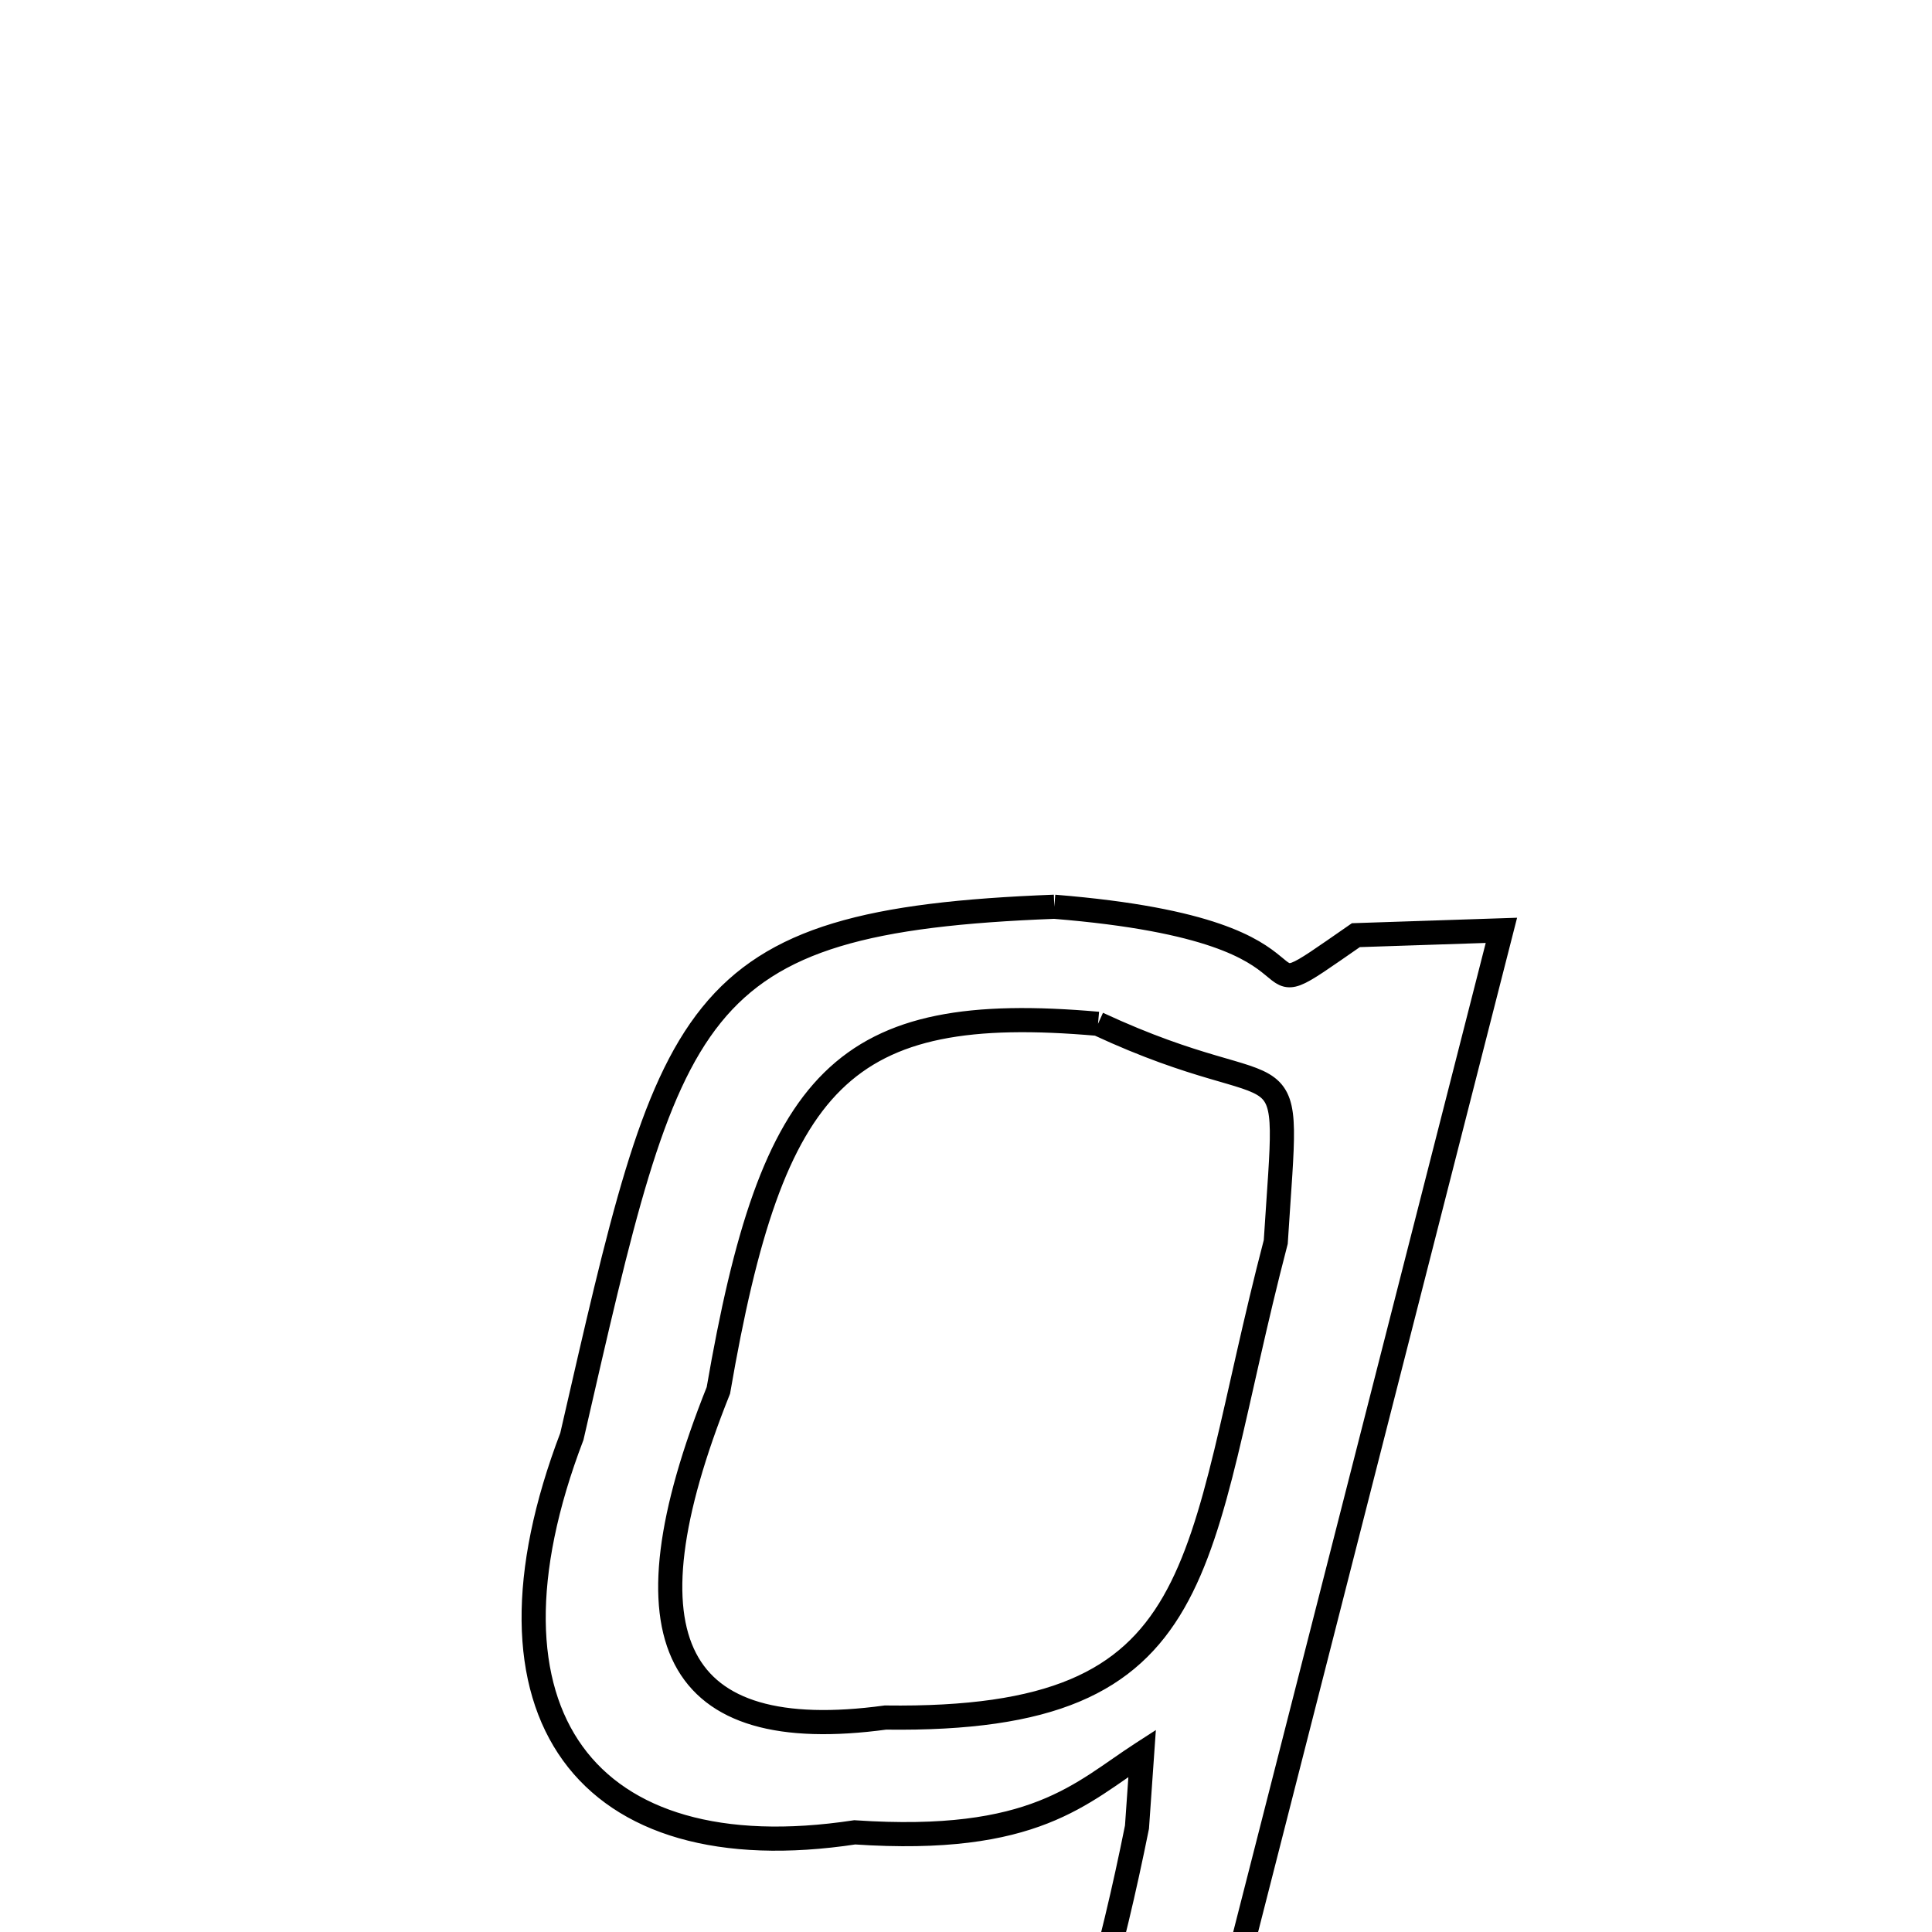
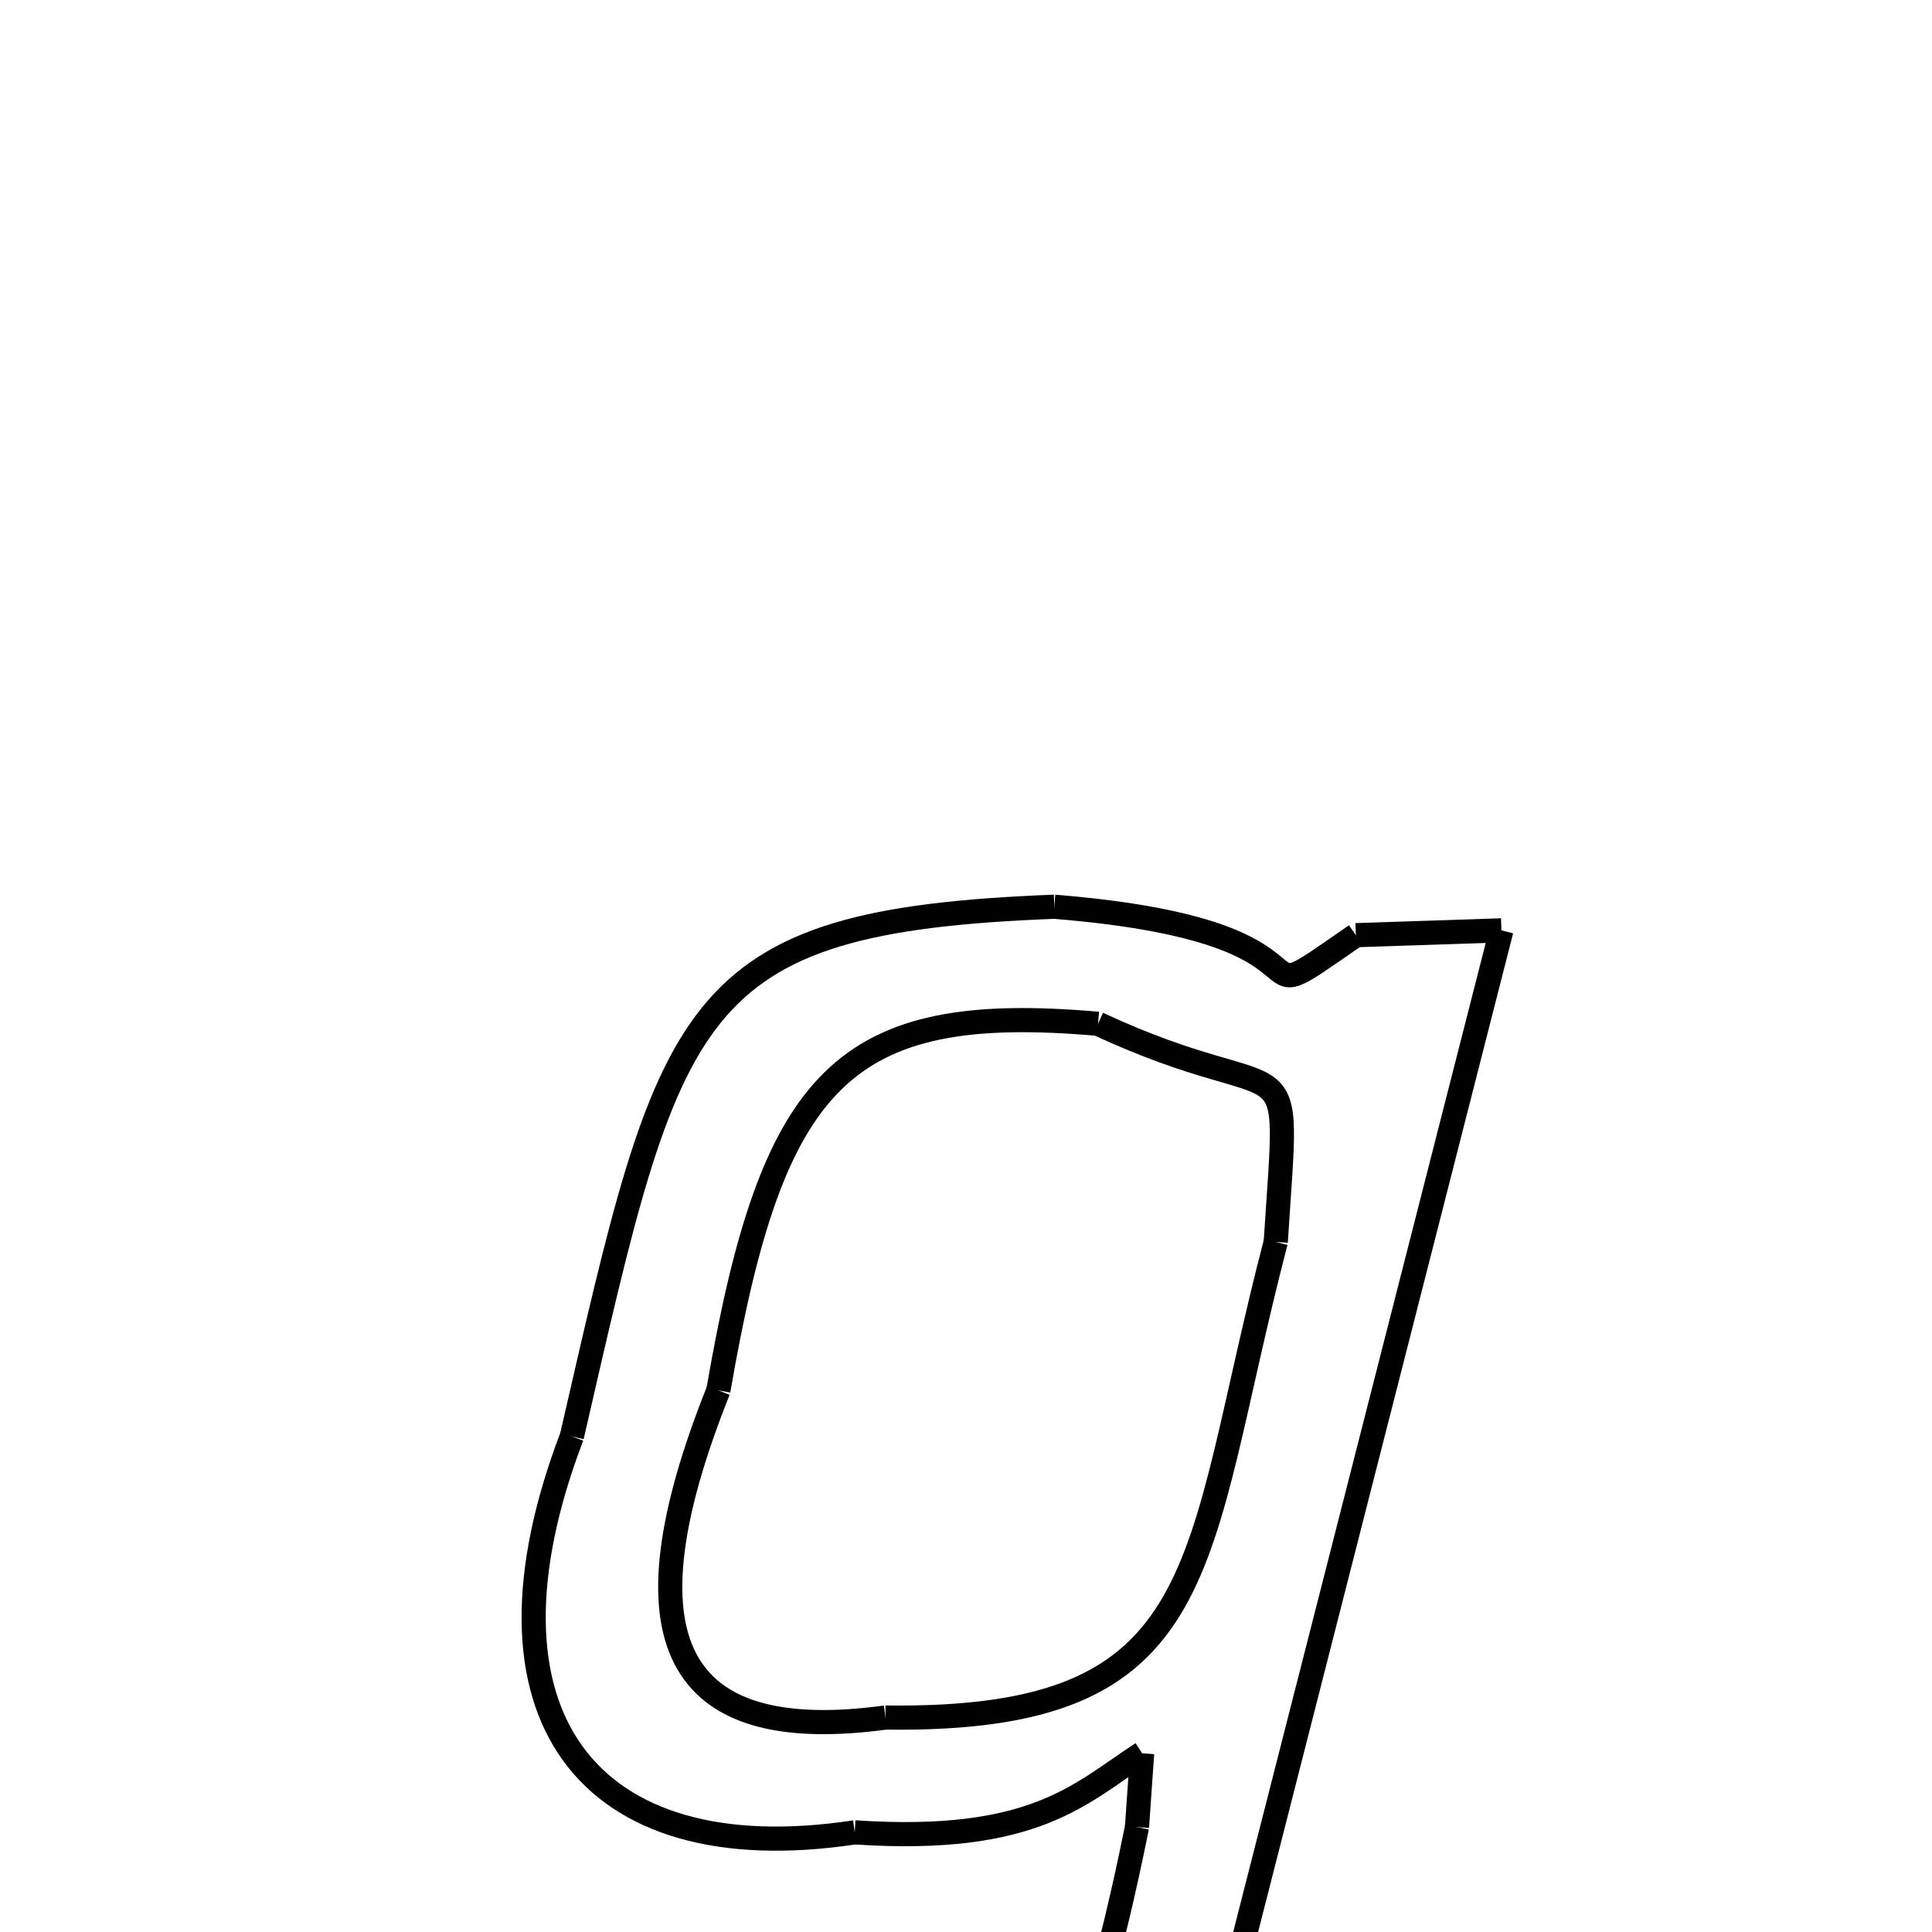
<svg xmlns="http://www.w3.org/2000/svg" width="50px" height="50px" viewBox="0 0 24 24">
  <style type="text/css">
- .path {
- 		stroke-dasharray: 100;
- 		animation: dash 30s linear infinite;
- }
- @keyframes dash {
- 	to {
- 		stroke-dashoffset: 1000;
+ .pen {
+ 	stroke-dashoffset: 0;
+ 	animation-duration: 5s;
+ 	animation-iteration-count: 1000;
+ 	animation-timing-function: ease;
+ }
+ .path00 {
+ 		stroke-dasharray: 8;
+ 		animation-name: dash00 
+ }
+ @keyframes dash00 {
+ 	0% {
+ 		stroke-dashoffset: 8;
+ 	}
+ 	4% {
+ 		stroke-dashoffset: 0;
+ 	}
+ }
+ .path01 {
+ 		stroke-dasharray: 3;
+ 		animation-name: dash01 
+ }
+ @keyframes dash01 {
+ 	0%, 4% {
+ 		stroke-dashoffset: 3;
+ 	}
+ 	5% {
+ 		stroke-dashoffset: 0;
+ 	}
+ }
+ .path02 {
+ 		stroke-dasharray: 27;
+ 		animation-name: dash02 
+ }
+ @keyframes dash02 {
+ 	0%, 5% {
+ 		stroke-dashoffset: 27;
+ 	}
+ 	19% {
+ 		stroke-dashoffset: 0;
+ 	}
+ }
+ .path03 {
+ 		stroke-dasharray: 17;
+ 		animation-name: dash03 
+ }
+ @keyframes dash03 {
+ 	0%, 19% {
+ 		stroke-dashoffset: 17;
+ 	}
+ 	29% {
+ 		stroke-dashoffset: 0;
+ 	}
+ }
+ .path04 {
+ 		stroke-dasharray: 10;
+ 		animation-name: dash04 
+ }
+ @keyframes dash04 {
+ 	0%, 29% {
+ 		stroke-dashoffset: 10;
+ 	}
+ 	34% {
+ 		stroke-dashoffset: 0;
+ 	}
+ }
+ .path05 {
+ 		stroke-dasharray: 4;
+ 		animation-name: dash05 
+ }
+ @keyframes dash05 {
+ 	0%, 34% {
+ 		stroke-dashoffset: 4;
+ 	}
+ 	36% {
+ 		stroke-dashoffset: 0;
+ 	}
+ }
+ .path06 {
+ 		stroke-dasharray: 5;
+ 		animation-name: dash06 
+ }
+ @keyframes dash06 {
+ 	0%, 36% {
+ 		stroke-dashoffset: 5;
+ 	}
+ 	38% {
+ 		stroke-dashoffset: 0;
+ 	}
+ }
+ .path07 {
+ 		stroke-dasharray: 6;
+ 		animation-name: dash07 
+ }
+ @keyframes dash07 {
+ 	0%, 38% {
+ 		stroke-dashoffset: 6;
+ 	}
+ 	42% {
+ 		stroke-dashoffset: 0;
+ 	}
+ }
+ .path08 {
+ 		stroke-dasharray: 14;
+ 		animation-name: dash08 
+ }
+ @keyframes dash08 {
+ 	0%, 42% {
+ 		stroke-dashoffset: 14;
+ 	}
+ 	49% {
+ 		stroke-dashoffset: 0;
+ 	}
+ }
+ .path09 {
+ 		stroke-dasharray: 1;
+ 		animation-name: dash09 
+ }
+ @keyframes dash09 {
+ 	0%, 49% {
+ 		stroke-dashoffset: 1;
+ 	}
+ 	50% {
+ 		stroke-dashoffset: 0;
+ 	}
+ }
+ .path10 {
+ 		stroke-dasharray: 7;
+ 		animation-name: dash10 
+ }
+ @keyframes dash10 {
+ 	0%, 50% {
+ 		stroke-dashoffset: 7;
+ 	}
+ 	54% {
+ 		stroke-dashoffset: 0;
+ 	}
+ }
+ .path11 {
+ 		stroke-dasharray: 15;
+ 		animation-name: dash11 
+ }
+ @keyframes dash11 {
+ 	0%, 54% {
+ 		stroke-dashoffset: 15;
+ 	}
+ 	62% {
+ 		stroke-dashoffset: 0;
+ 	}
+ }
+ .path12 {
+ 		stroke-dasharray: 20;
+ 		animation-name: dash12 
+ }
+ @keyframes dash12 {
+ 	0%, 62% {
+ 		stroke-dashoffset: 20;
+ 	}
+ 	72% {
+ 		stroke-dashoffset: 0;
+ 	}
+ }
+ .path13 {
+ 		stroke-dasharray: 15;
+ 		animation-name: dash13 
+ }
+ @keyframes dash13 {
+ 	0%, 72% {
+ 		stroke-dashoffset: 15;
+ 	}
+ 	80% {
+ 		stroke-dashoffset: 0;
+ 	}
+ }
+ .path14 {
+ 		stroke-dasharray: 12;
+ 		animation-name: dash14 
+ }
+ @keyframes dash14 {
+ 	0%, 80% {
+ 		stroke-dashoffset: 12;
+ 	}
+ 	86% {
+ 		stroke-dashoffset: 0;
+ 	}
+ }
+ .path15 {
+ 		stroke-dasharray: 17;
+ 		animation-name: dash15 
+ }
+ @keyframes dash15 {
+ 	0%, 86% {
+ 		stroke-dashoffset: 17;
+ 	}
+ 	95% {
+ 		stroke-dashoffset: 0;
+ 	}
+ }
+ .path16 {
+ 		stroke-dasharray: 8;
+ 		animation-name: dash16 
+ }
+ @keyframes dash16 {
+ 	0%, 95% {
+ 		stroke-dashoffset: 8;
+ 	}
+ 	100% {
+ 		stroke-dashoffset: 0;
	}
}
</style>
-   <path class="path" d="M 13.097 11.264 C 17.024 11.581 15.163 12.781 16.843 11.617 L 18.651 11.557 L 15.263 24.826 C 14.679 28.219 12.263 29.862 8.904 29.893 C 6.842 29.912 4.718 29.23 4.697 27.808 C 4.69 27.302 4.749 26.83 6.104 26.479 C 6.815 27.167 7.89 27.716 8.196 27.89 C 8.668 28.157 9.315 28.281 10.998 29.036 C 12.549 28.404 13.496 25.824 14.124 22.697 L 14.188 21.78 C 13.428 22.271 12.86 22.913 10.618 22.762 C 7.275 23.268 5.792 21.282 7.104 17.844 C 8.336 12.483 8.497 11.44 13.097 11.264 M 13.64 12.718 C 10.469 12.439 9.595 13.377 8.924 17.272 C 7.681 20.381 8.377 21.691 10.999 21.336 C 15.13 21.391 14.801 19.435 15.848 15.428 C 16.017 12.755 16.128 13.875 13.64 12.718 " fill="none" stroke="black" stroke-width="0.3">
- </path>
+   <path class="pen path00" d="M 13.097 11.264 C 17.024 11.581 15.163 12.781 16.843 11.617 " fill="none" stroke="black" stroke-width="0.3" />
+   <path class="pen path01" d="M 16.843 11.617 L 18.651 11.557 " fill="none" stroke="black" stroke-width="0.3" />
+   <path class="pen path02" d="M 18.651 11.557 L 15.263 24.826 " fill="none" stroke="black" stroke-width="0.3" />
+   <path class="pen path03" d="M 15.263 24.826 C 14.679 28.219 12.263 29.862 8.904 29.893 " fill="none" stroke="black" stroke-width="0.3" />
+   <path class="pen path04" d="M 8.904 29.893 C 6.842 29.912 4.718 29.23 4.697 27.808 " fill="none" stroke="black" stroke-width="0.3" />
+   <path class="pen path05" d="M 4.697 27.808 C 4.69 27.302 4.749 26.83 6.104 26.479 " fill="none" stroke="black" stroke-width="0.3" />
+   <path class="pen path06" d="M 6.104 26.479 C 6.815 27.167 7.89 27.716 8.196 27.89 " fill="none" stroke="black" stroke-width="0.3" />
+   <path class="pen path07" d="M 8.196 27.89 C 8.668 28.157 9.315 28.281 10.998 29.036 " fill="none" stroke="black" stroke-width="0.3" />
+   <path class="pen path08" d="M 10.998 29.036 C 12.549 28.404 13.496 25.824 14.124 22.697 " fill="none" stroke="black" stroke-width="0.3" />
+   <path class="pen path09" d="M 14.124 22.697 L 14.188 21.78 " fill="none" stroke="black" stroke-width="0.3" />
+   <path class="pen path10" d="M 14.188 21.78 C 13.428 22.271 12.86 22.913 10.618 22.762 " fill="none" stroke="black" stroke-width="0.3" />
+   <path class="pen path11" d="M 10.618 22.762 C 7.275 23.268 5.792 21.282 7.104 17.844 " fill="none" stroke="black" stroke-width="0.3" />
+   <path class="pen path12" d="M 7.104 17.844 C 8.336 12.483 8.497 11.44 13.097 11.264 " fill="none" stroke="black" stroke-width="0.3" />
+   <path class="pen path13" d="M 13.64 12.718 C 10.469 12.439 9.595 13.377 8.924 17.272 " fill="none" stroke="black" stroke-width="0.3" />
+   <path class="pen path14" d="M 8.924 17.272 C 7.681 20.381 8.377 21.691 10.999 21.336 " fill="none" stroke="black" stroke-width="0.3" />
+   <path class="pen path15" d="M 10.999 21.336 C 15.13 21.391 14.801 19.435 15.848 15.428 " fill="none" stroke="black" stroke-width="0.3" />
+   <path class="pen path16" d="M 15.848 15.428 C 16.017 12.755 16.128 13.875 13.64 12.718 " fill="none" stroke="black" stroke-width="0.3" />
</svg>
